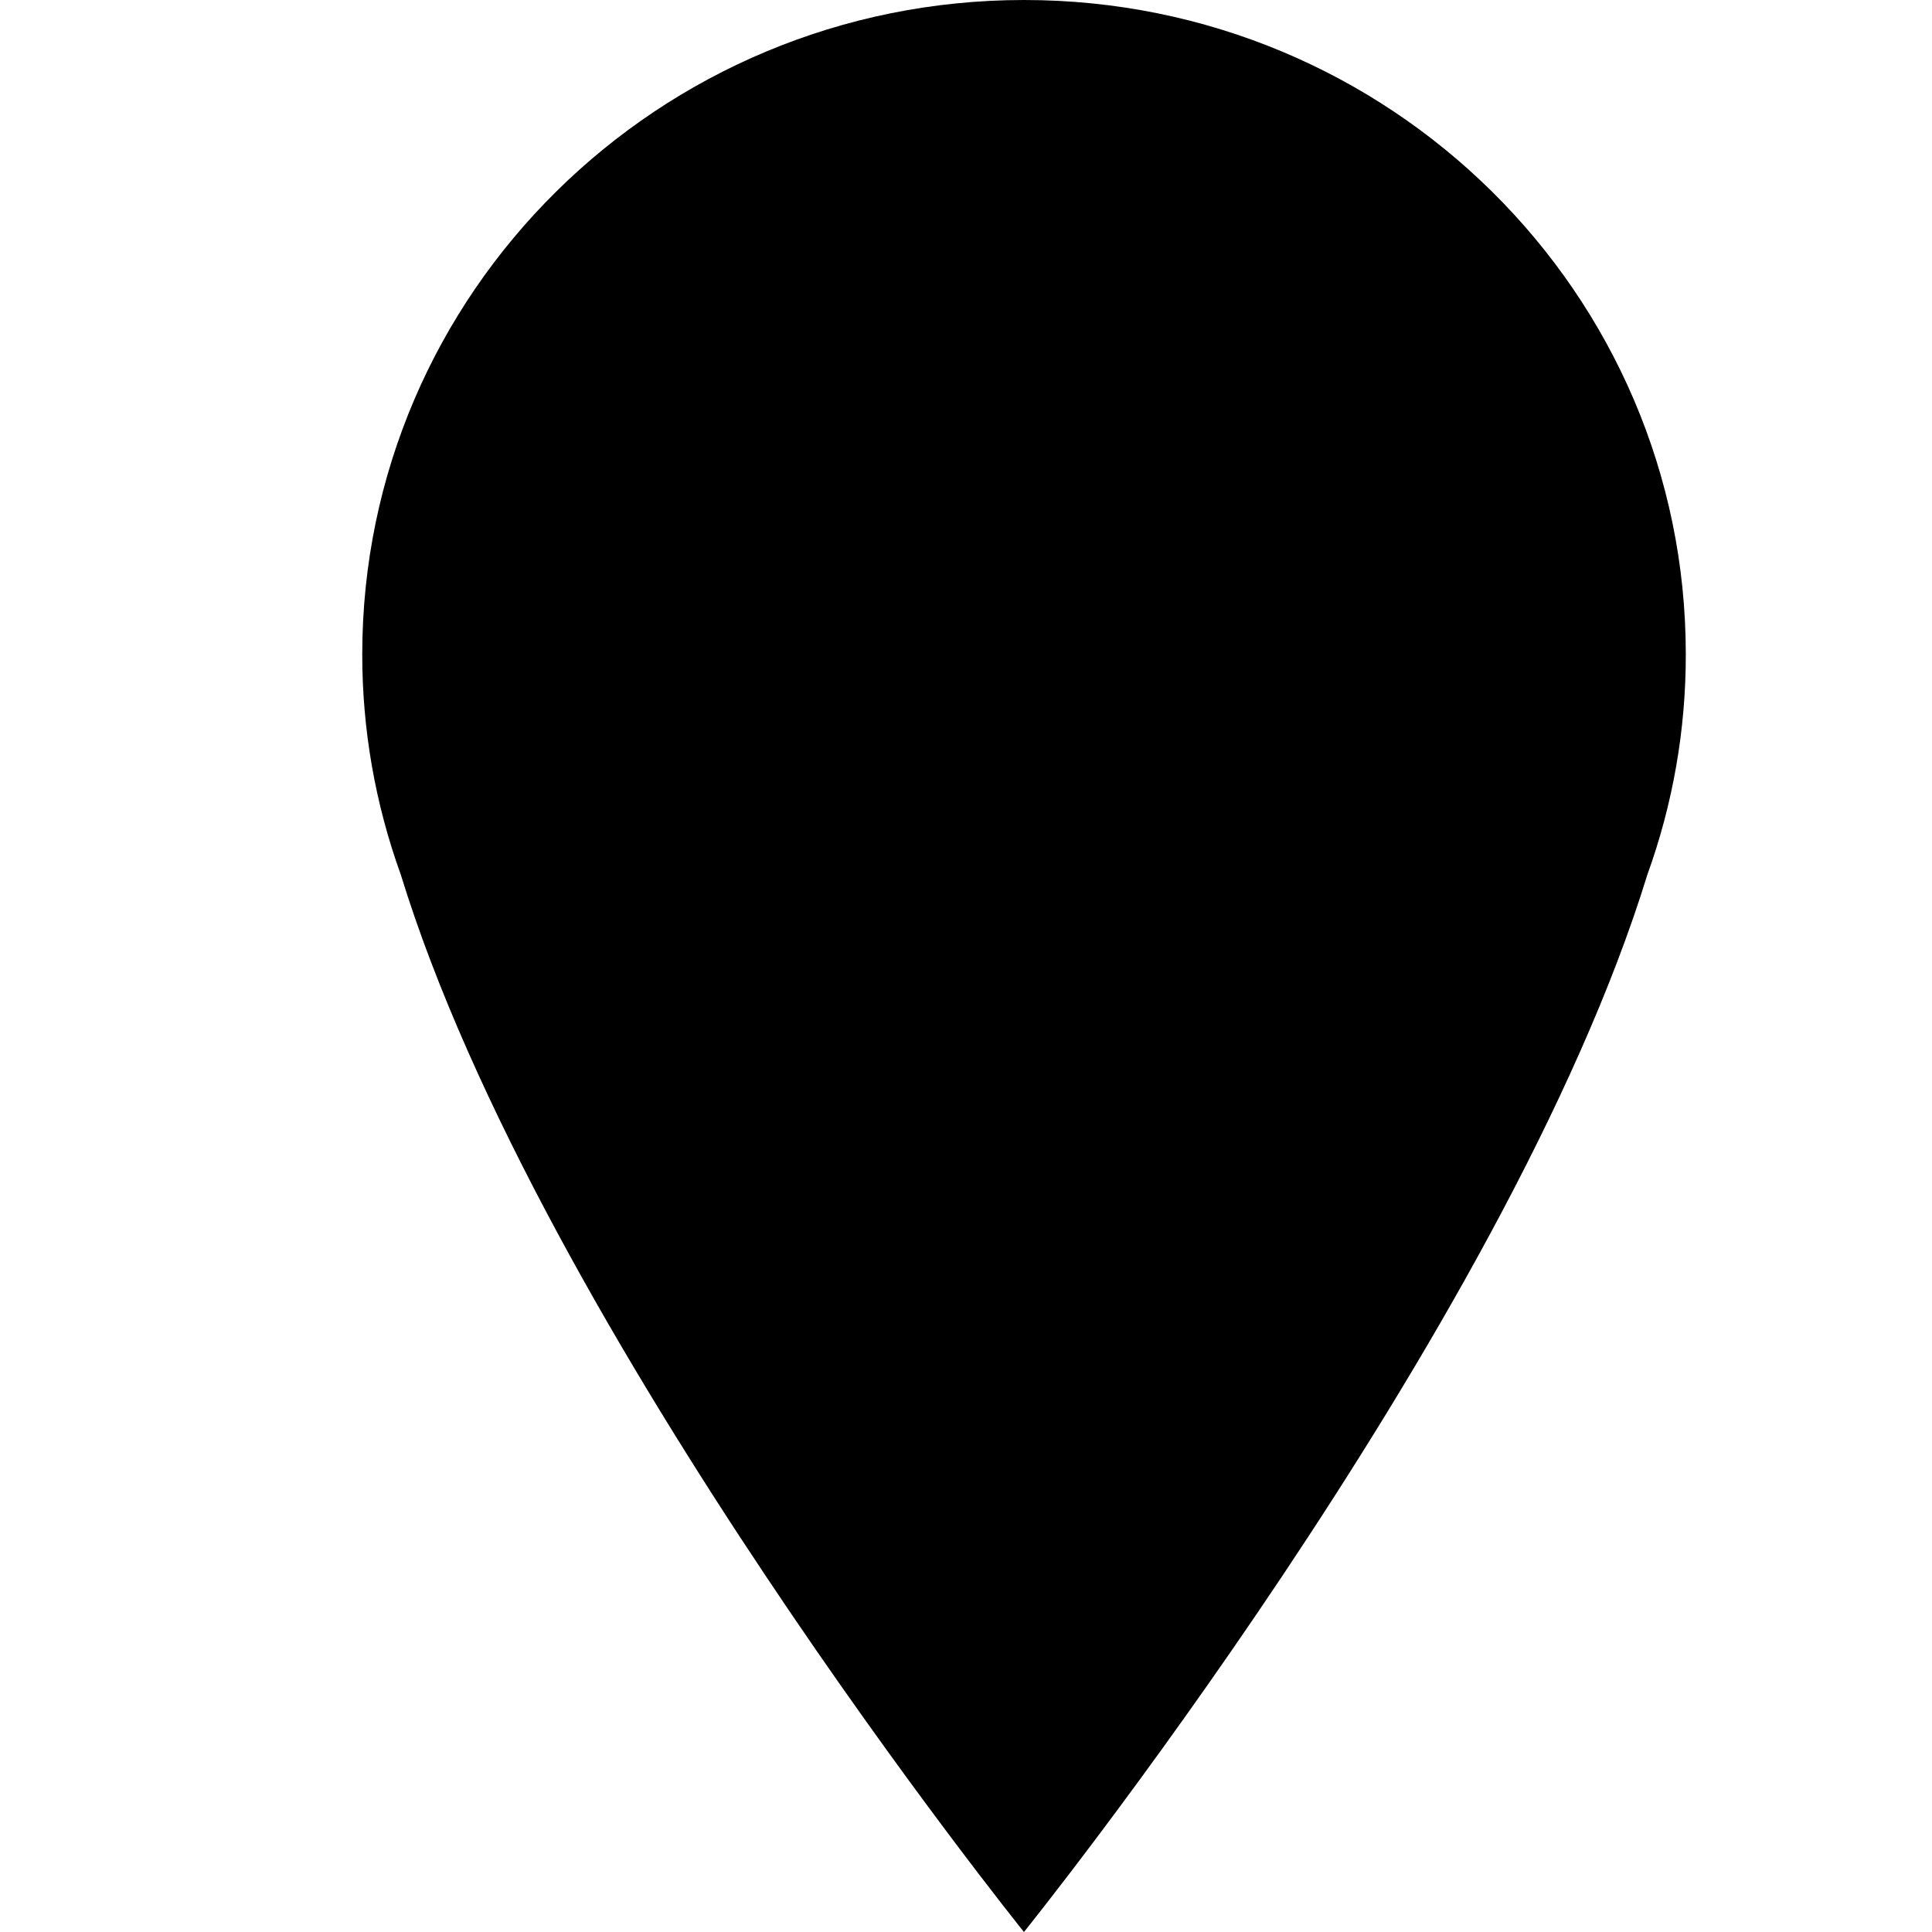
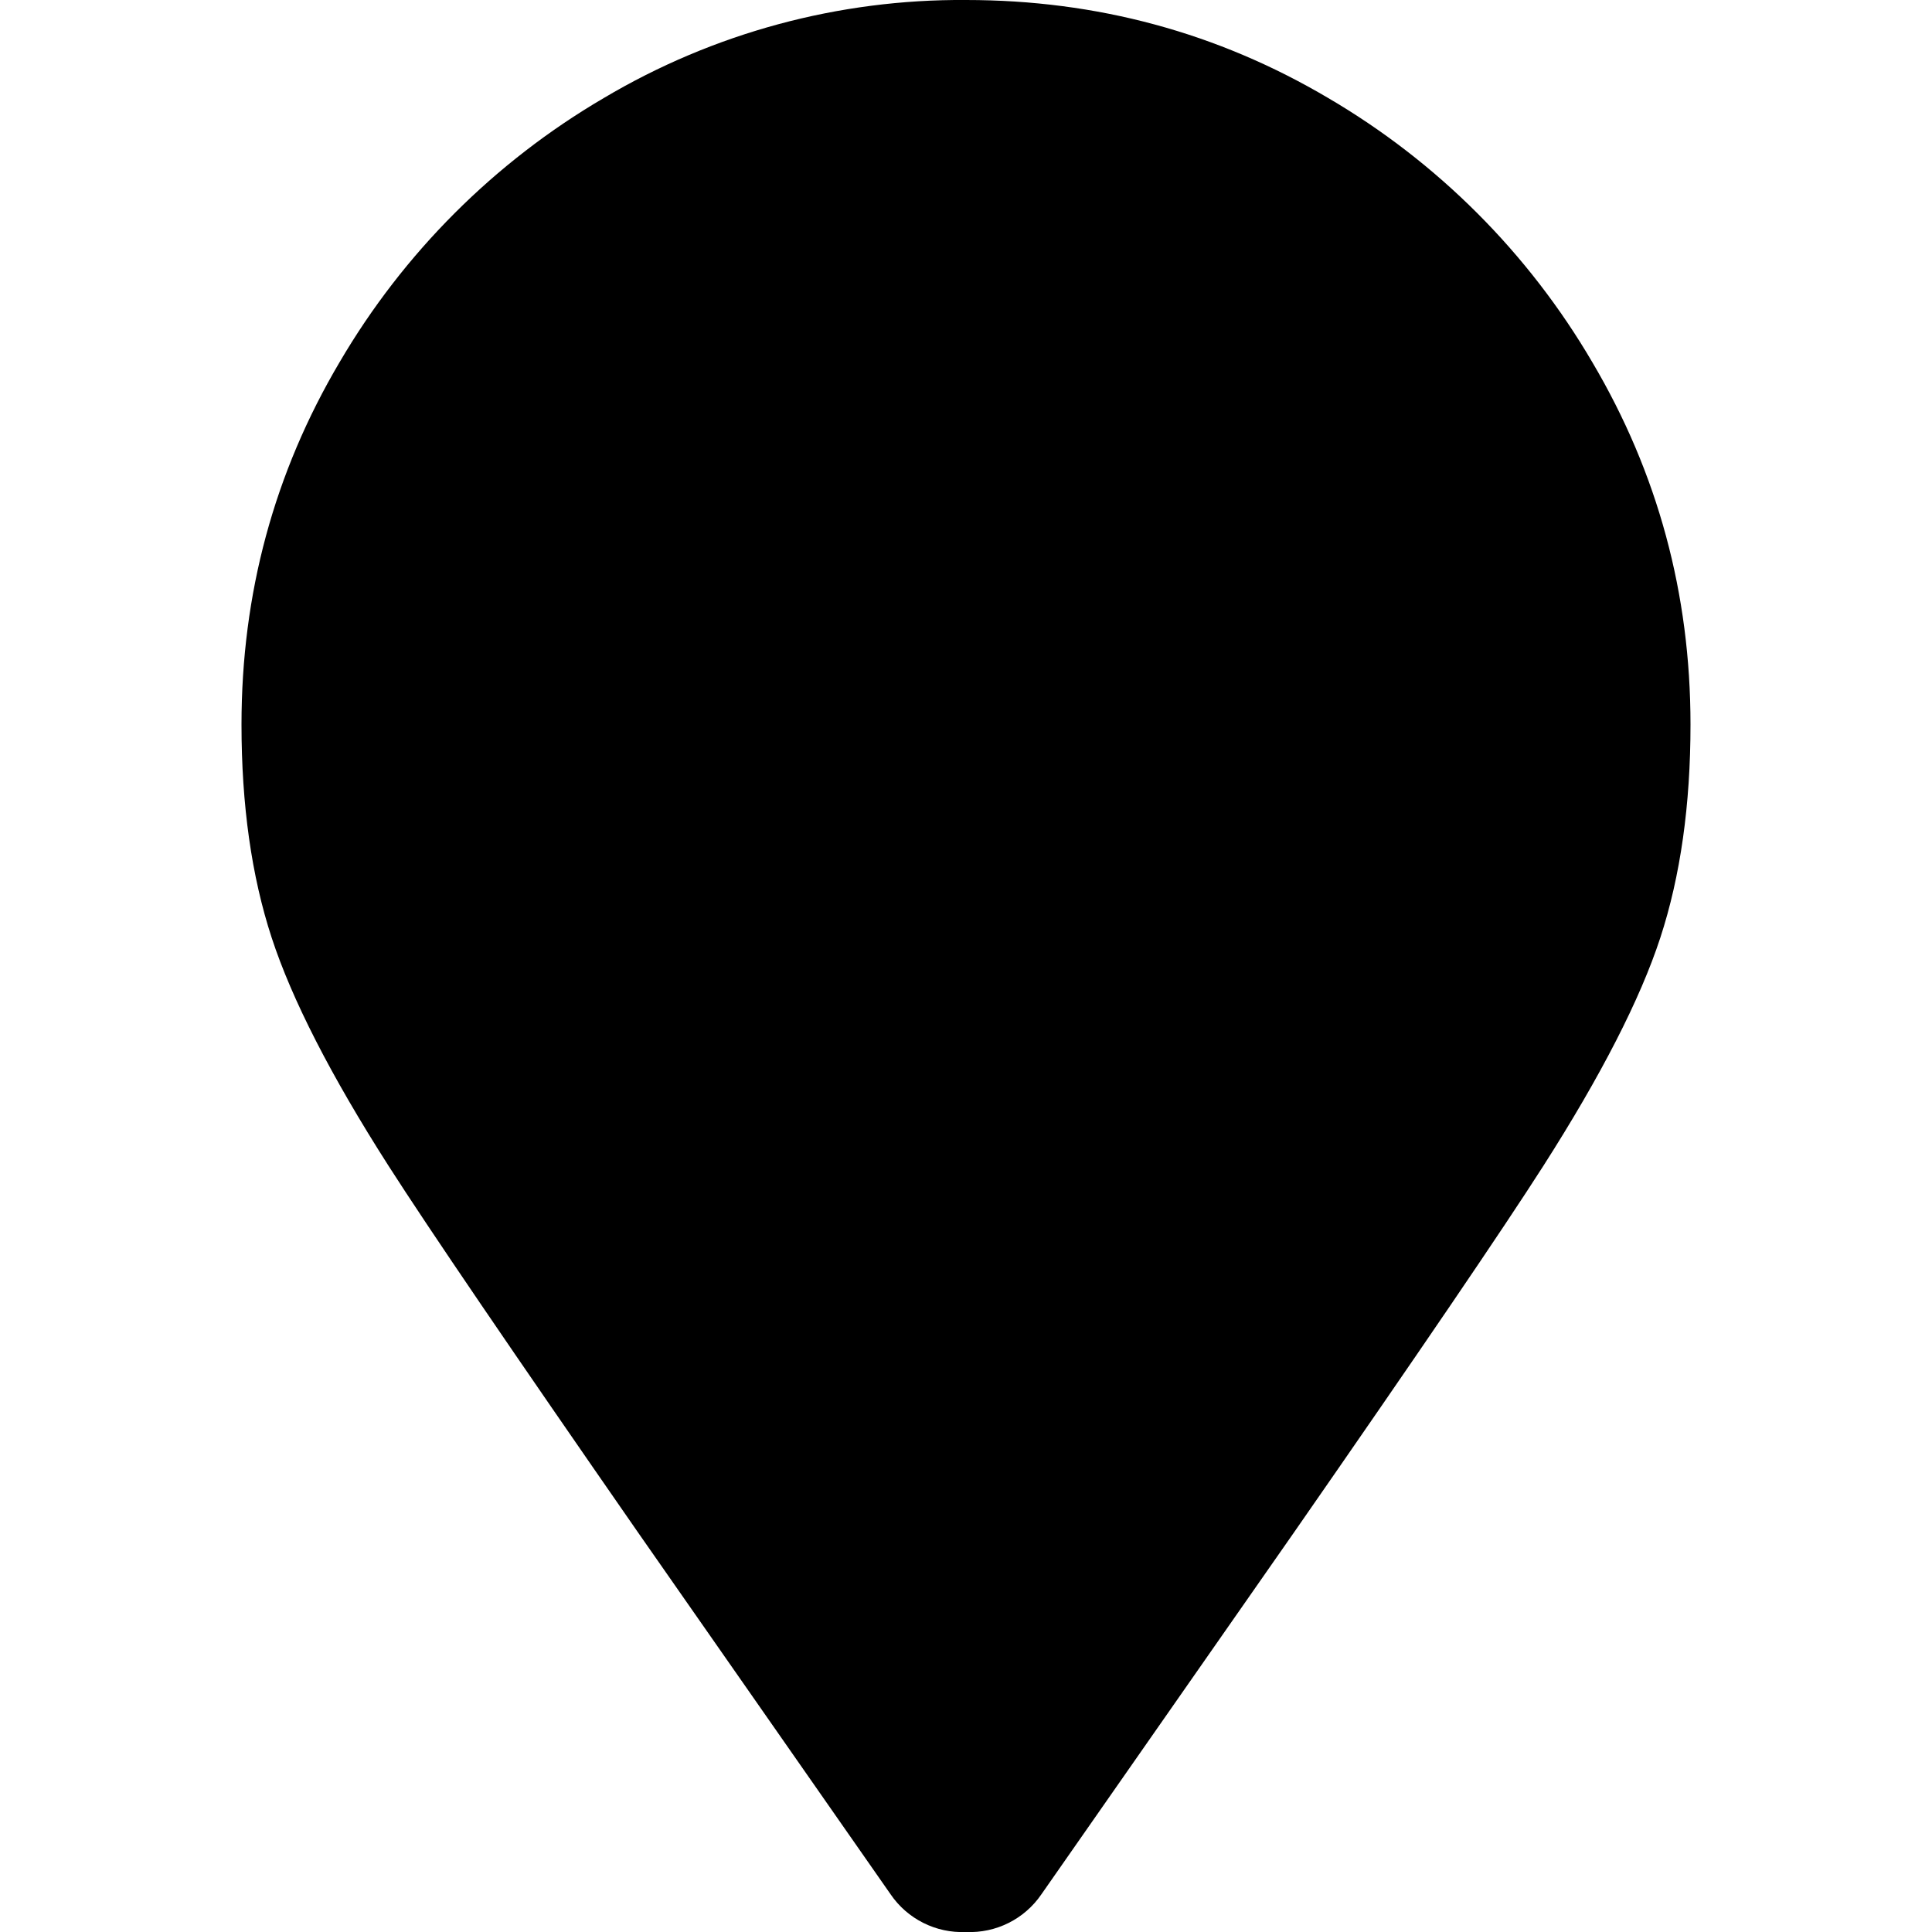
<svg xmlns="http://www.w3.org/2000/svg" id="icon-map-marker-alt" viewBox="0 0 16 16">
-   <path d="M8.481 0C5.454 0 3 2.426 3 5.42a5.354 5.354 0 0 0 .319 1.823C4.488 11.042 8.48 16 8.48 16s3.993-4.957 5.163-8.757a5.342 5.342 0 0 0 .318-1.824C13.962 2.426 11.508 0 8.482 0h-.001z" fill-rule="nonzero" />
+   <path d="M8 0c1.083 0 2.083.27 3 .812A6.115 6.115 0 0 1 13.187 3c.542.917.813 1.917.813 3 0 .667-.083 1.255-.25 1.766-.167.51-.49 1.14-.969 1.89-.333.521-1.02 1.531-2.062 3.031l-2.094 3A.717.717 0 0 1 8 16a.717.717 0 0 1-.625-.313l-2.094-3c-1.041-1.5-1.729-2.51-2.062-3.03-.48-.75-.802-1.381-.969-1.891C2.083 7.256 2 6.666 2 6c0-1.083.27-2.083.812-3A6.115 6.115 0 0 1 5 .812 5.791 5.791 0 0 1 8 0z" fill-rule="nonzero" />
</svg>
